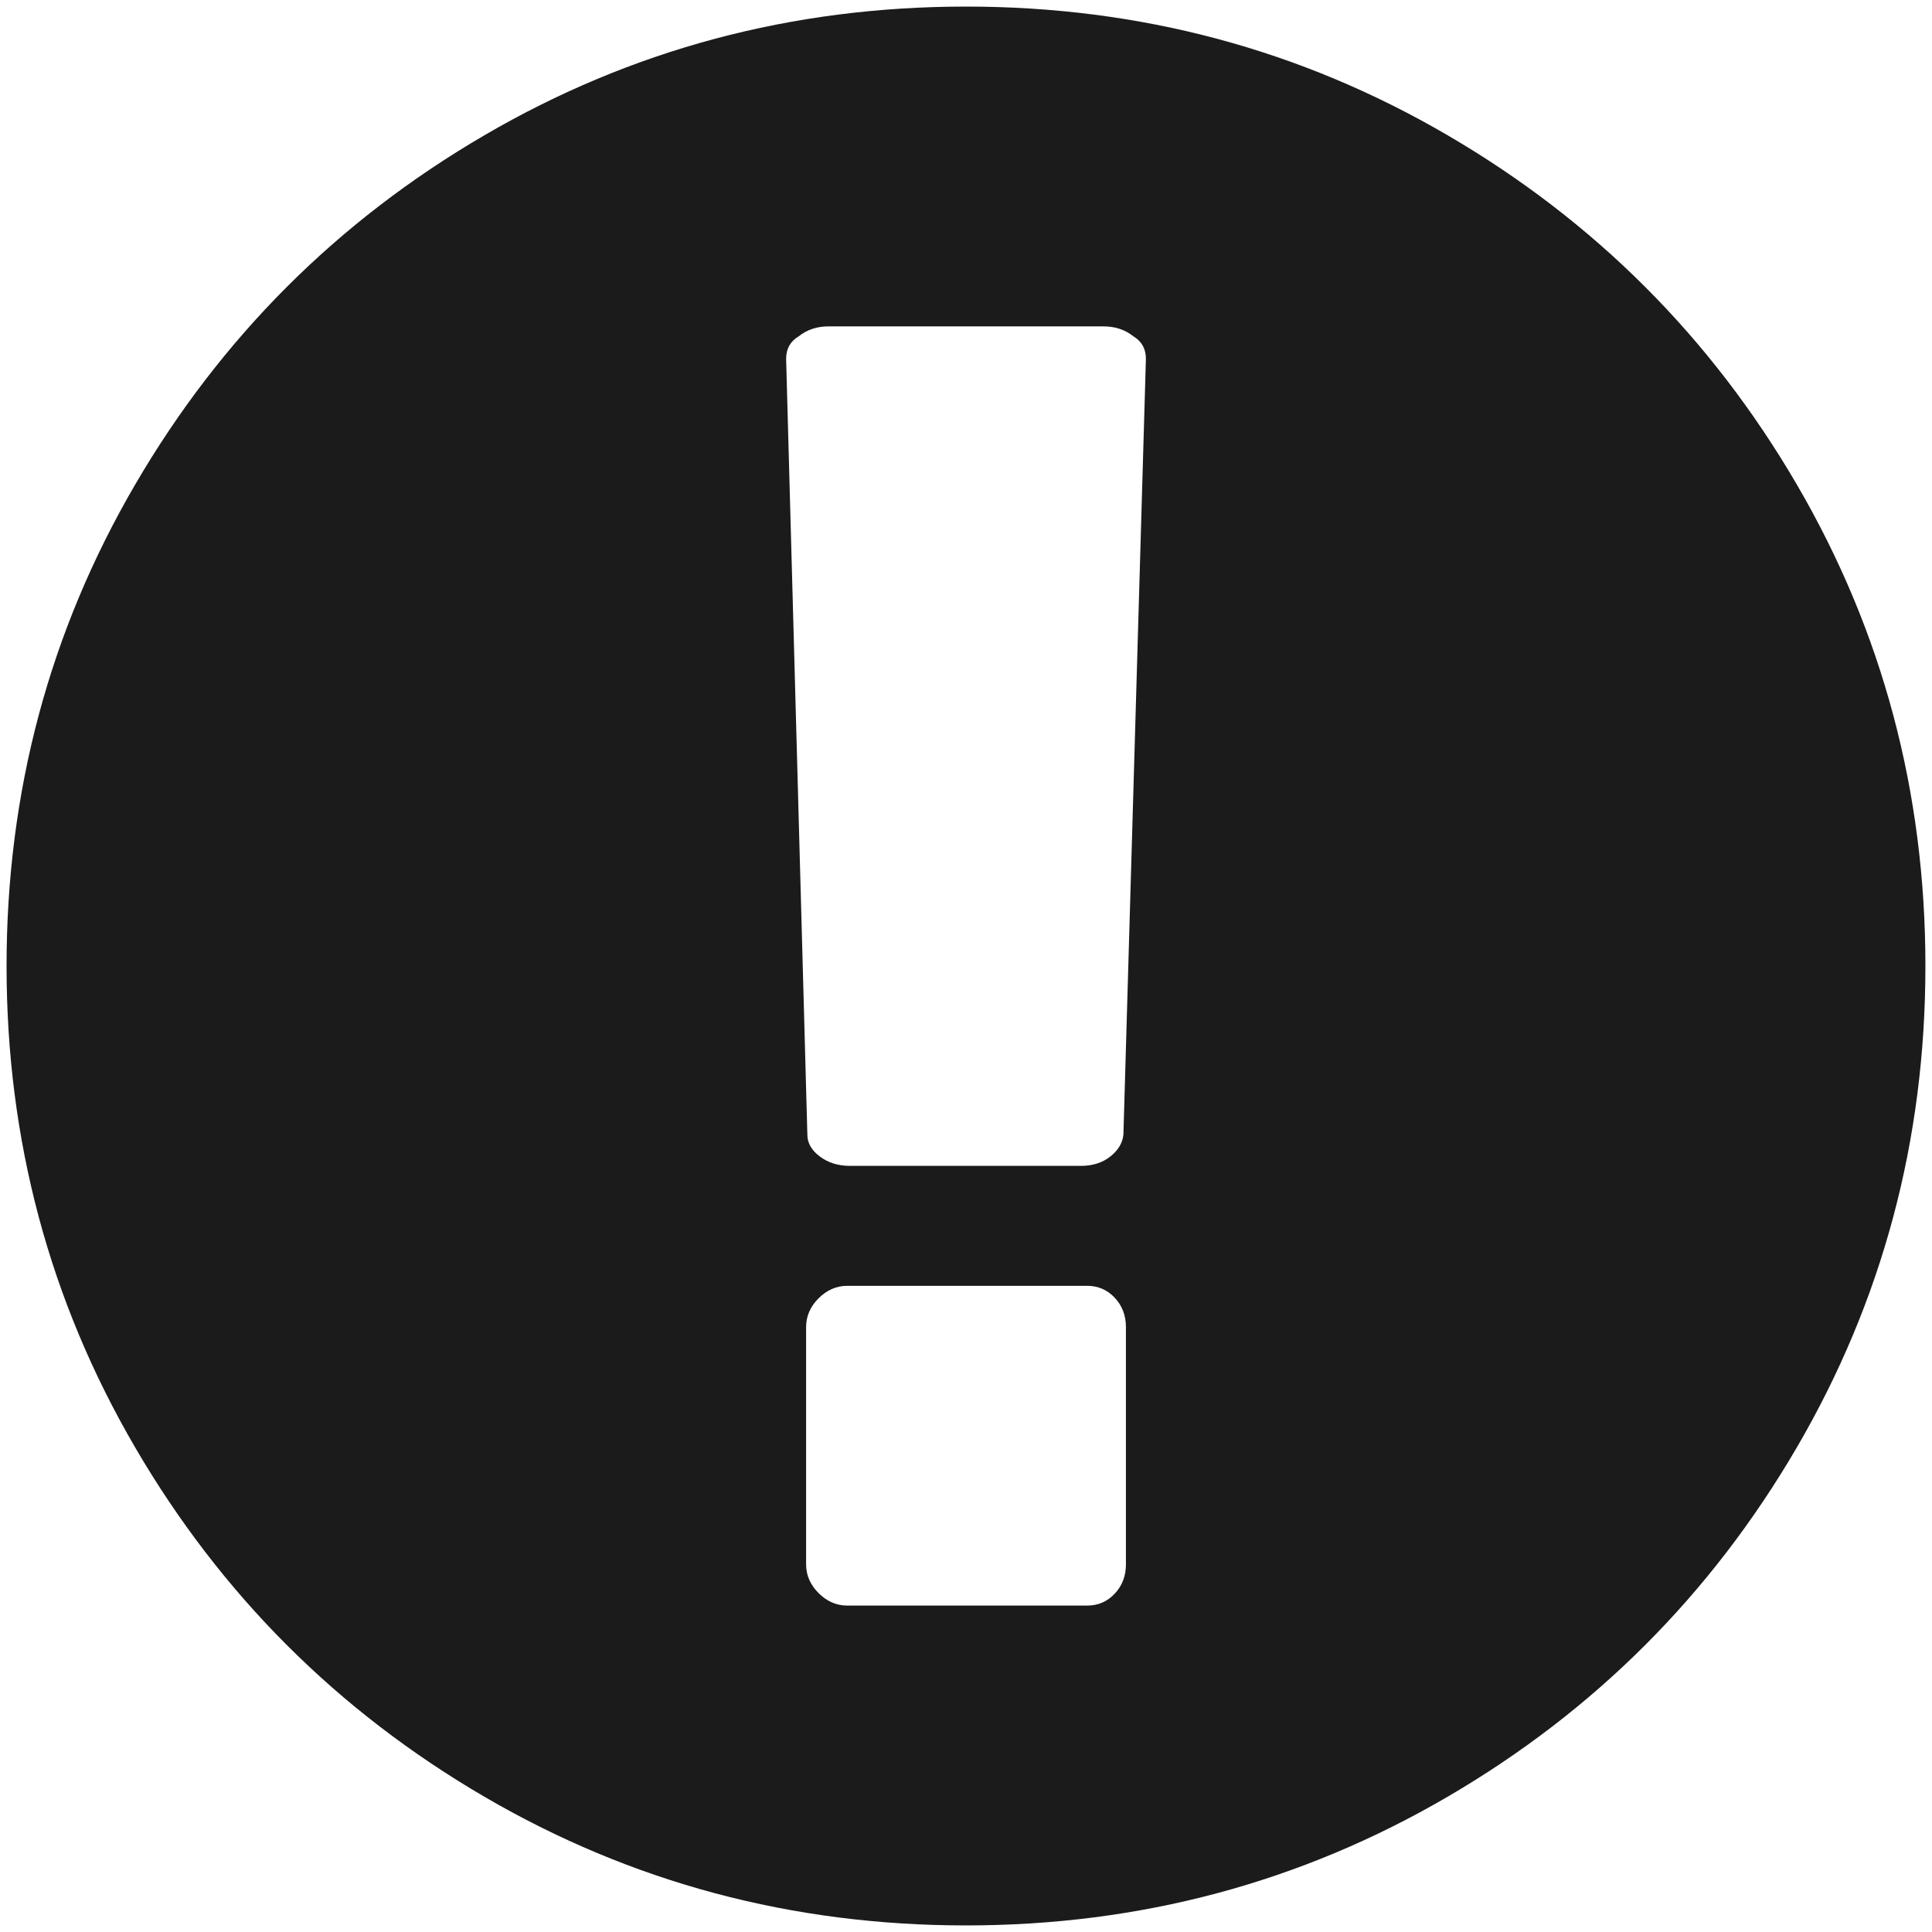
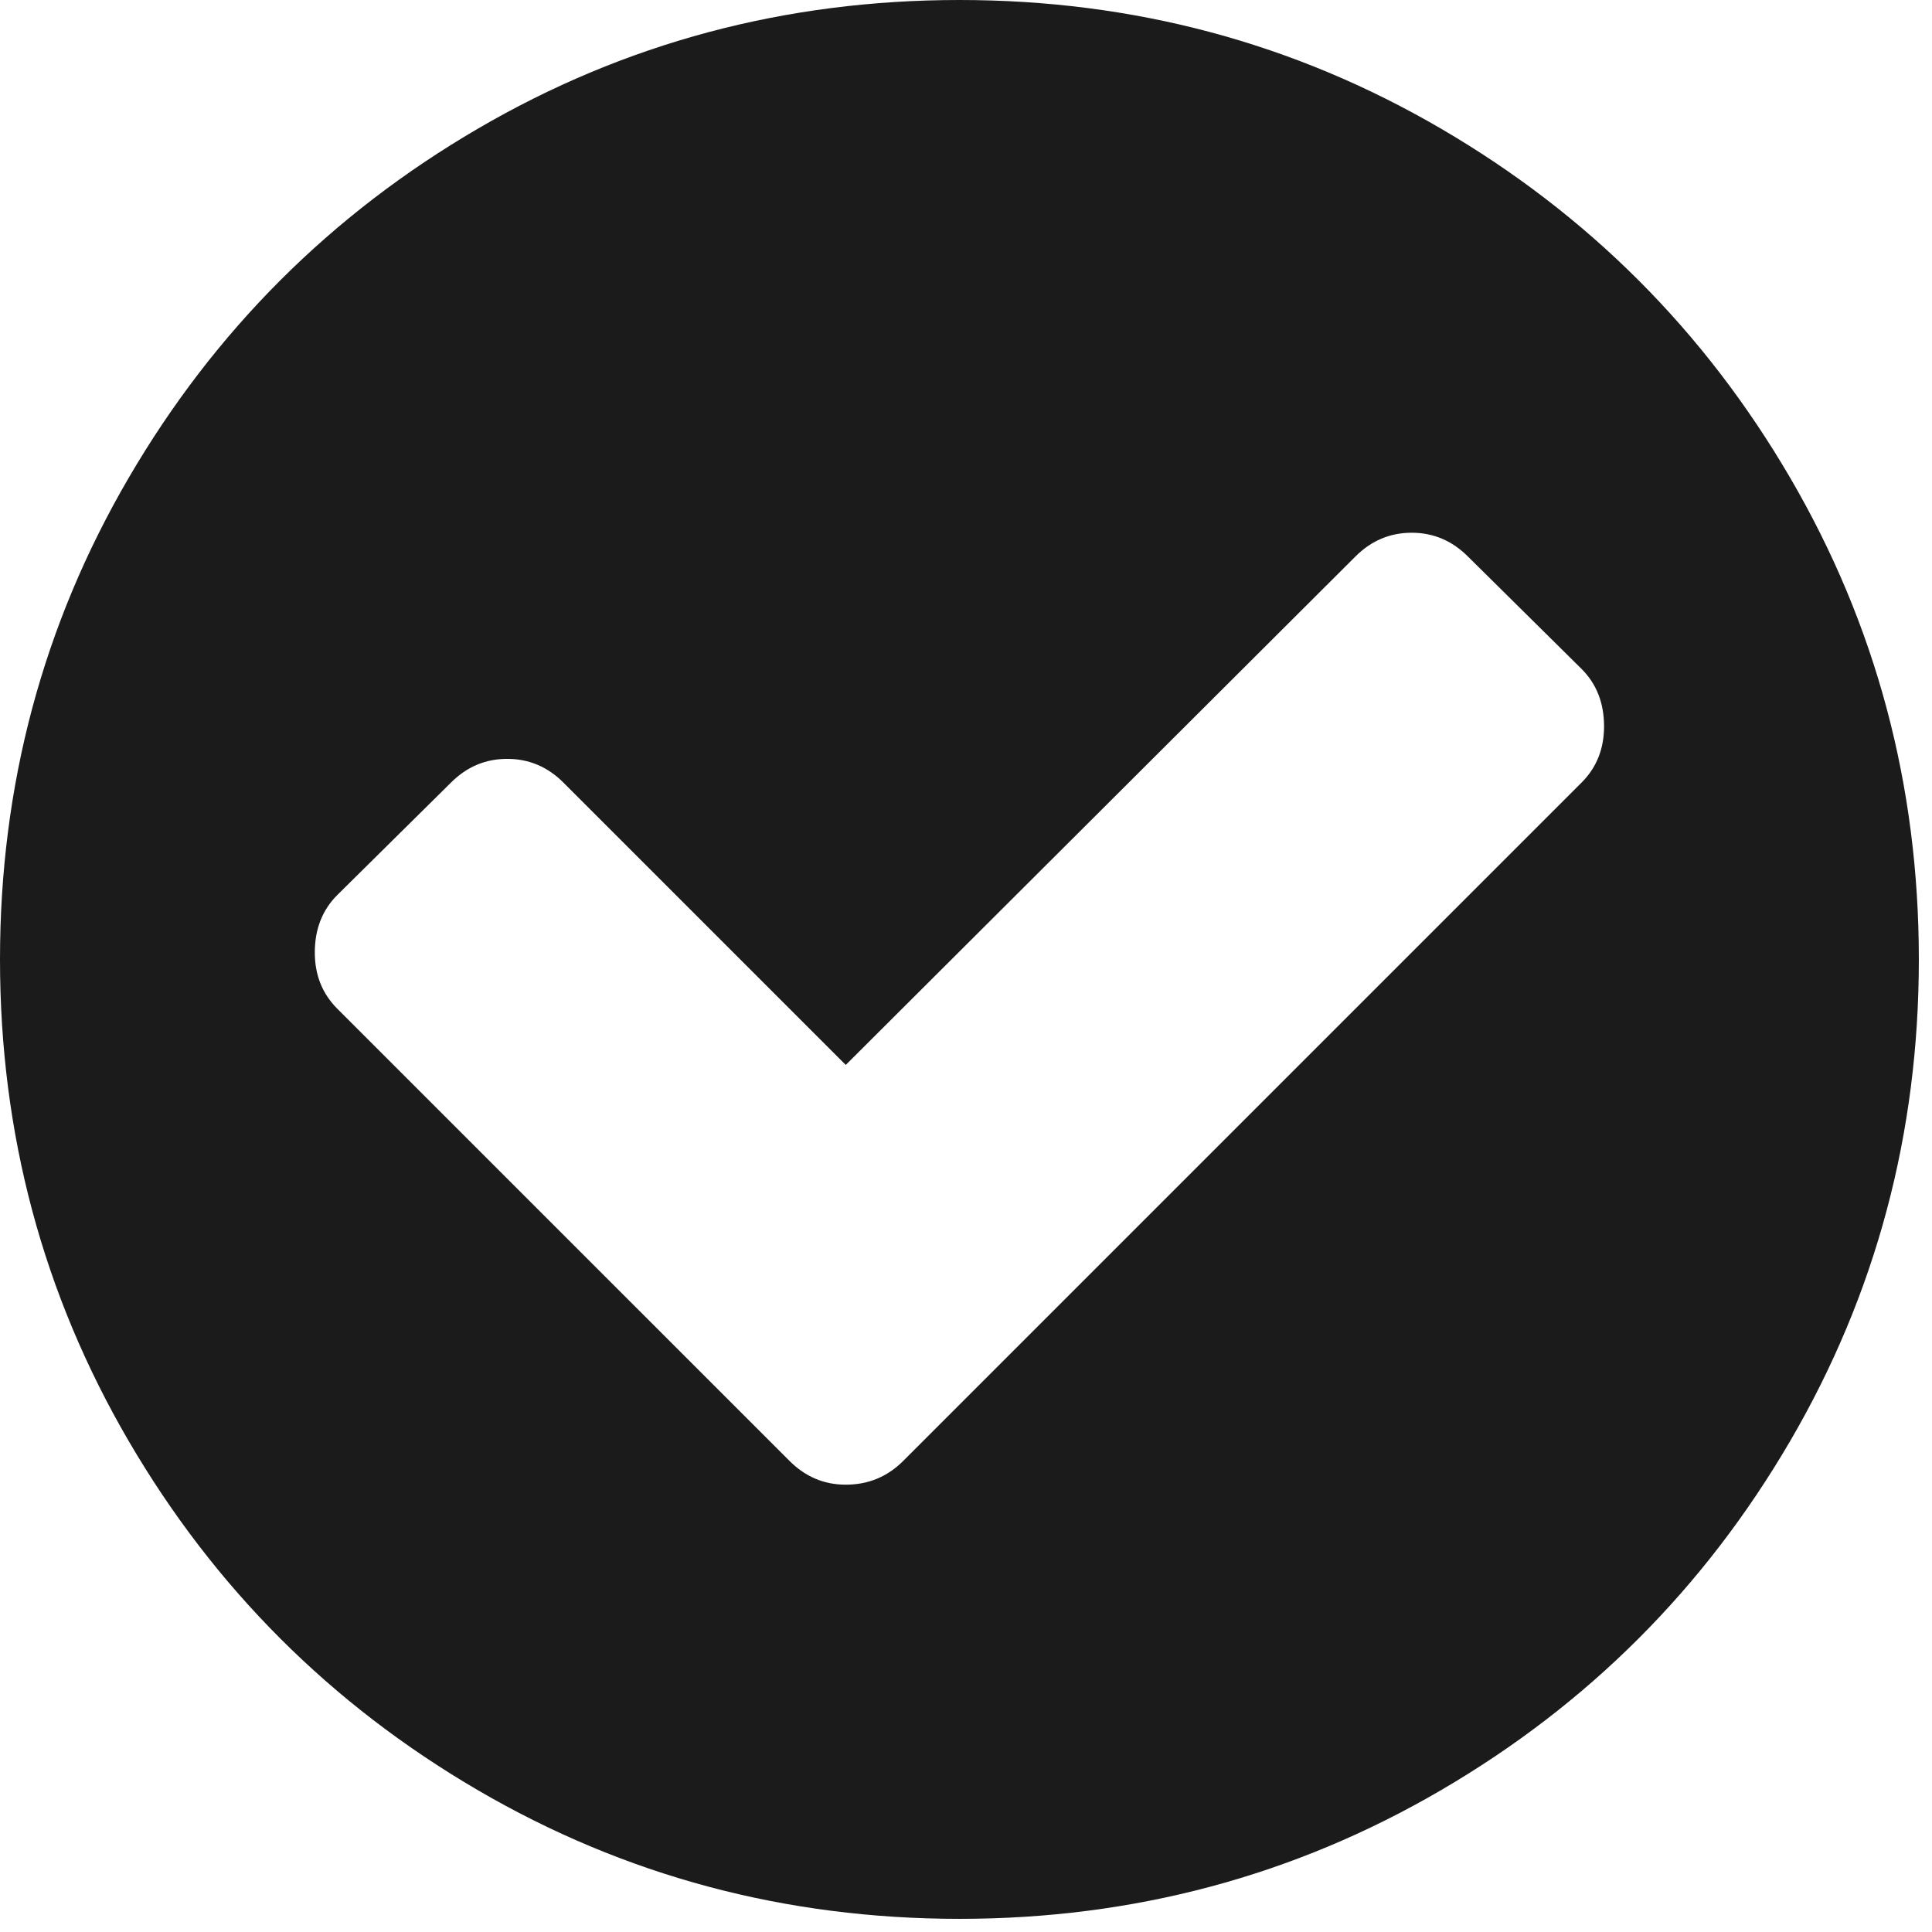
<svg xmlns="http://www.w3.org/2000/svg" width="126" height="126" viewBox="0 0 126 126">
-   <path fill="#1B1B1B" d="M117.18,31.592 C111.585,22.006 103.995,14.416 94.409,8.821 C84.821,3.226 74.354,0.429 63.001,0.429 C51.649,0.429 41.18,3.226 31.593,8.821 C22.006,14.415 14.416,22.005 8.821,31.592 C3.225,41.179 0.428,51.649 0.428,63 C0.428,74.351 3.226,84.82 8.82,94.408 C14.415,103.992 22.005,111.584 31.592,117.179 C41.179,122.774 51.648,125.571 63,125.571 C74.352,125.571 84.822,122.774 94.408,117.179 C103.994,111.585 111.584,103.994 117.179,94.408 C122.773,84.82 125.57,74.35 125.57,63 C125.57,51.649 122.773,41.178 117.18,31.592 Z M73.43,102.025 C73.43,102.786 73.184,103.423 72.696,103.939 C72.208,104.455 71.61,104.712 70.903,104.712 L55.26,104.712 C54.554,104.712 53.929,104.441 53.386,103.898 C52.843,103.355 52.572,102.73 52.572,102.025 L52.572,86.546 C52.572,85.84 52.843,85.215 53.386,84.672 C53.929,84.129 54.554,83.858 55.26,83.858 L70.903,83.858 C71.61,83.858 72.209,84.116 72.696,84.631 C73.184,85.149 73.43,85.785 73.43,86.546 L73.43,102.025 Z M73.266,73.999 C73.211,74.542 72.927,75.018 72.412,75.425 C71.895,75.832 71.258,76.035 70.498,76.035 L55.425,76.035 C54.664,76.035 54.012,75.832 53.469,75.425 C52.926,75.018 52.654,74.542 52.654,73.999 L51.269,23.404 C51.269,22.751 51.54,22.263 52.083,21.937 C52.627,21.503 53.279,21.285 54.039,21.285 L71.965,21.285 C72.726,21.285 73.377,21.502 73.92,21.937 C74.463,22.263 74.733,22.752 74.733,23.404 L73.266,73.999 Z" />
+   <path fill="#1B1B1B" d="M116.752 31.163c-5.595-9.586-13.185-17.176-22.771-22.771C84.393 2.797 73.926 0 62.573 0 51.221 0 40.751 2.797 31.165 8.392c-9.587 5.594-17.177 13.184-22.772 22.771C2.797 40.75 0 51.22 0 62.571c0 11.352 2.798 21.82 8.392 31.408 5.595 9.585 13.185 17.176 22.772 22.771 9.587 5.595 20.056 8.392 31.408 8.392s21.822-2.797 31.408-8.392c9.586-5.594 17.176-13.185 22.771-22.771 5.594-9.587 8.391-20.057 8.391-31.408 0-11.352-2.797-21.822-8.39-31.408zm-13.608 19.876L58.905 95.278c-1.032 1.032-2.281 1.549-3.748 1.549-1.412 0-2.634-.517-3.666-1.549L21.997 65.786c-.977-.979-1.466-2.199-1.466-3.666 0-1.521.488-2.771 1.466-3.749l7.414-7.332c1.033-1.032 2.254-1.548 3.667-1.548 1.413 0 2.635.516 3.667 1.548l18.413 18.413 33.241-33.16c1.032-1.032 2.254-1.548 3.666-1.548 1.411 0 2.635.516 3.666 1.548l7.414 7.333c.979.977 1.467 2.226 1.467 3.747 0 1.467-.488 2.689-1.468 3.667z" />
</svg>
